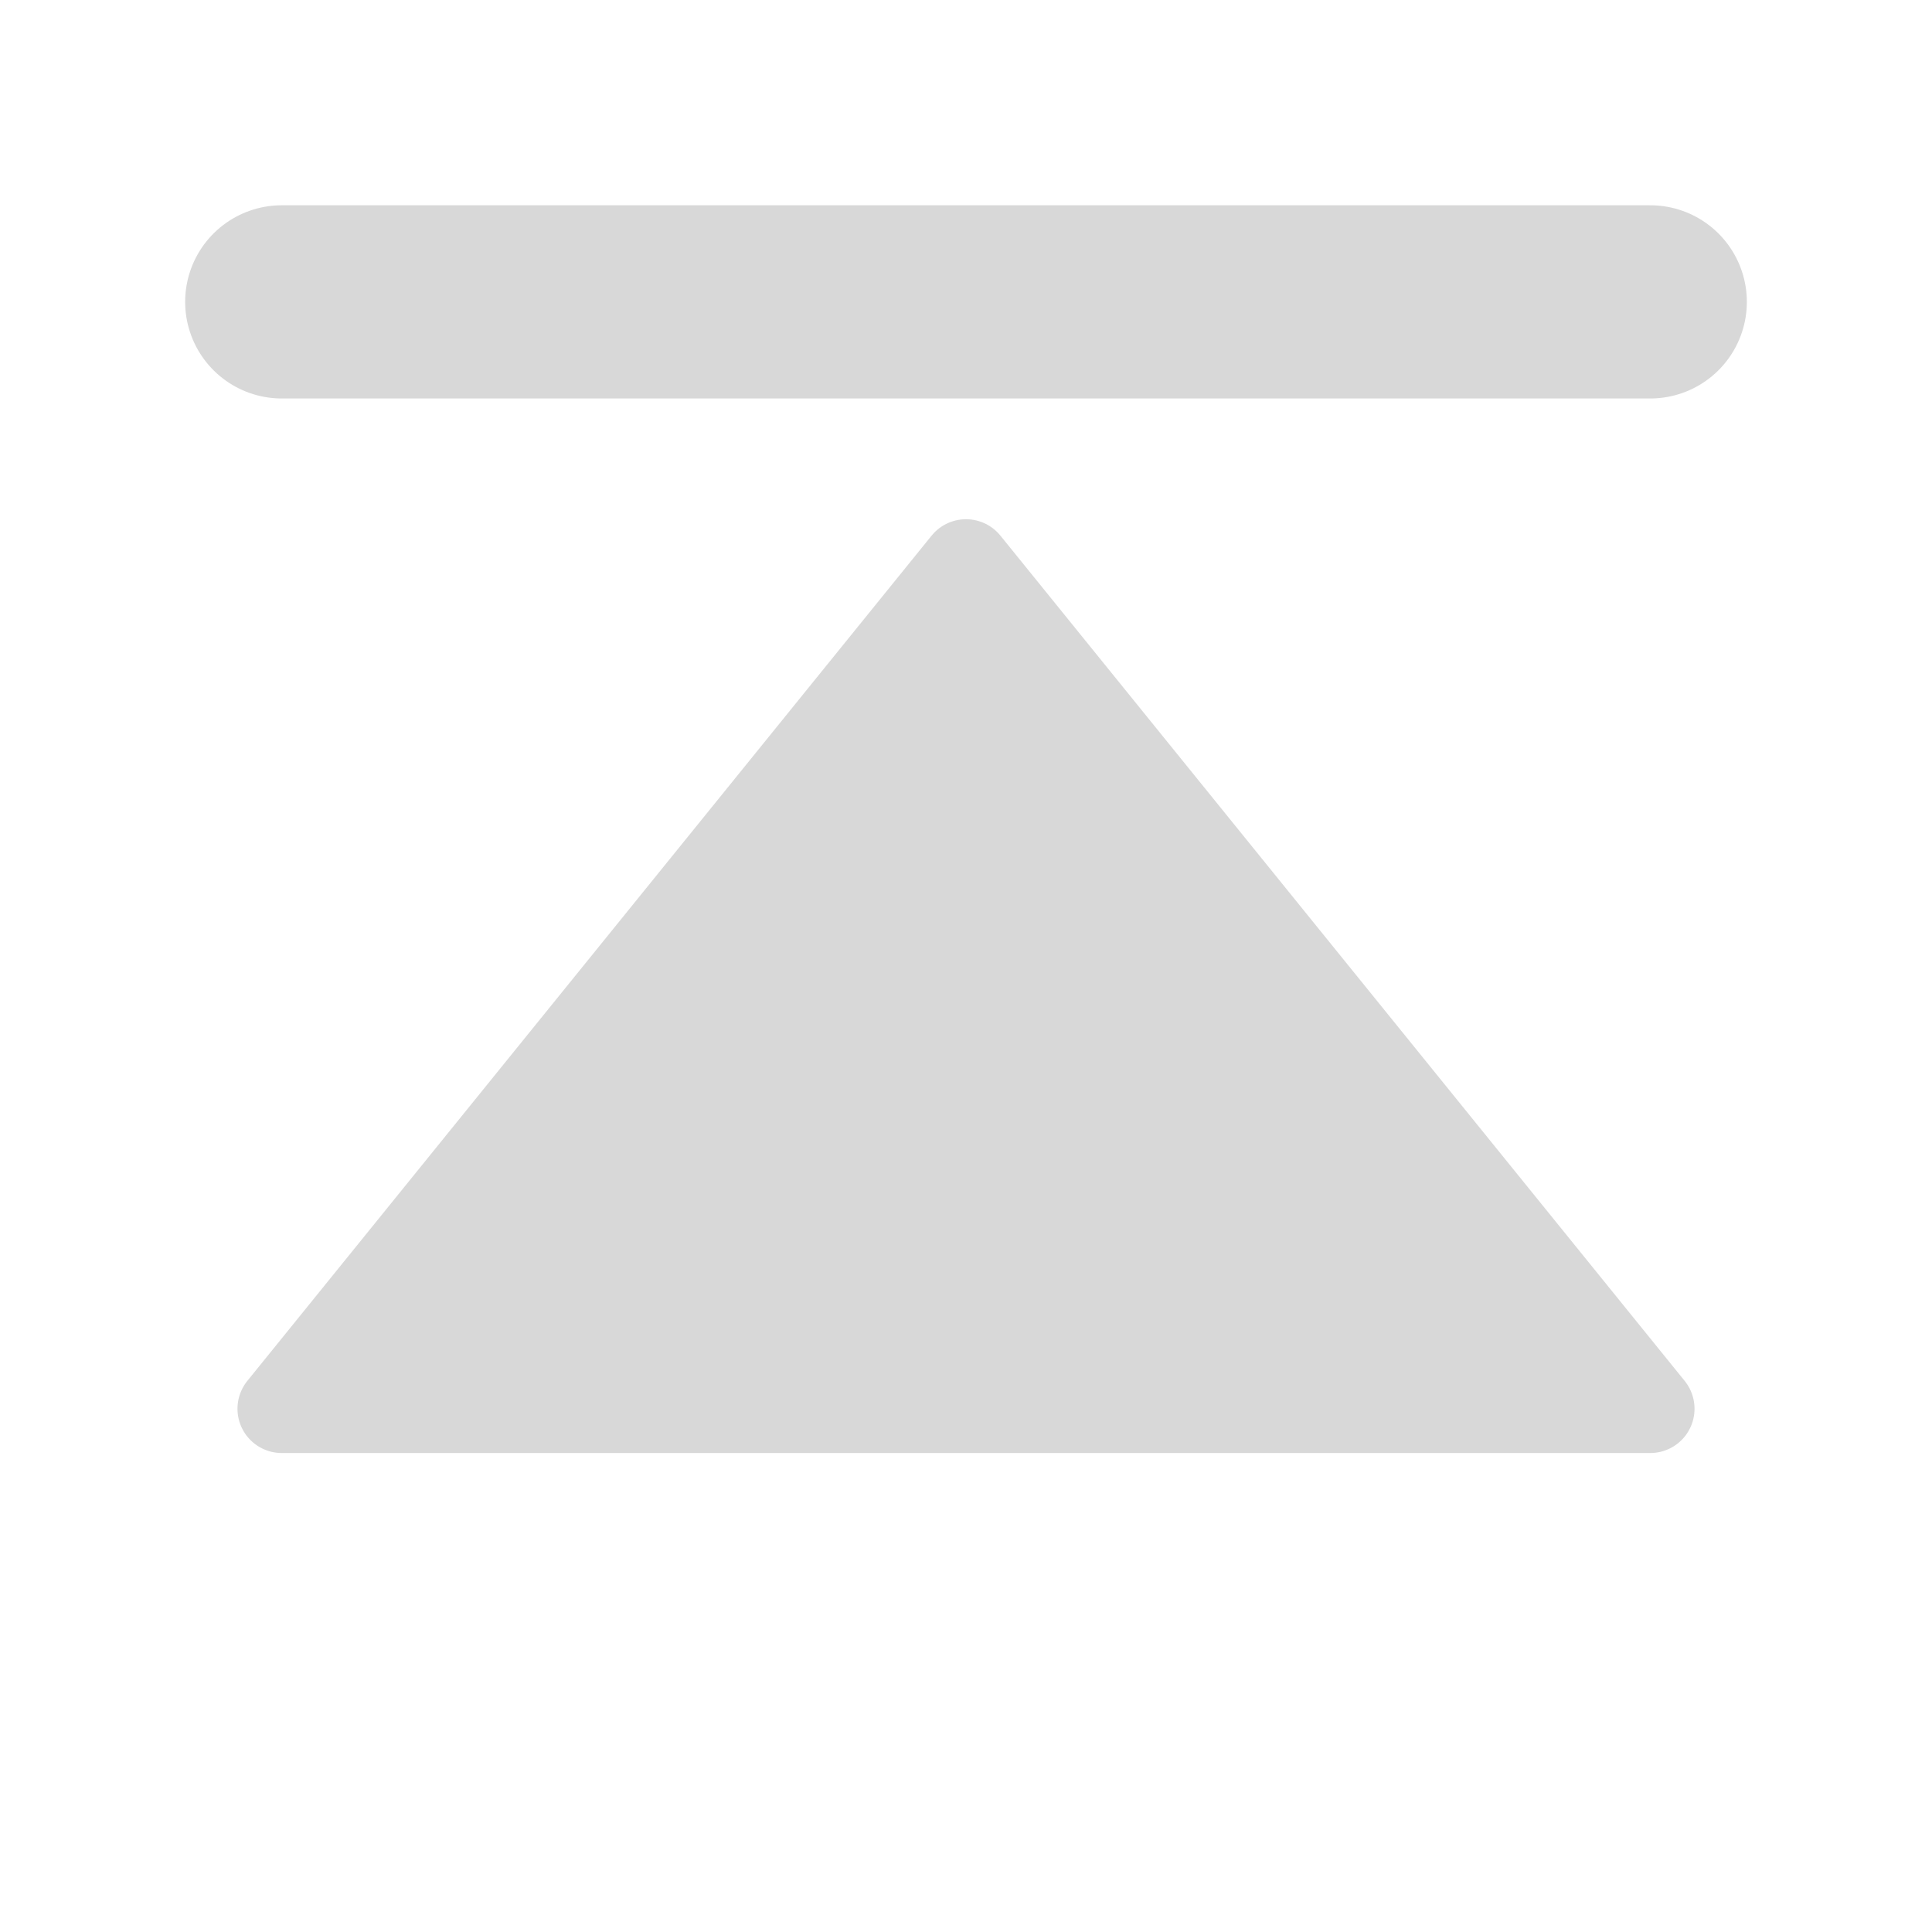
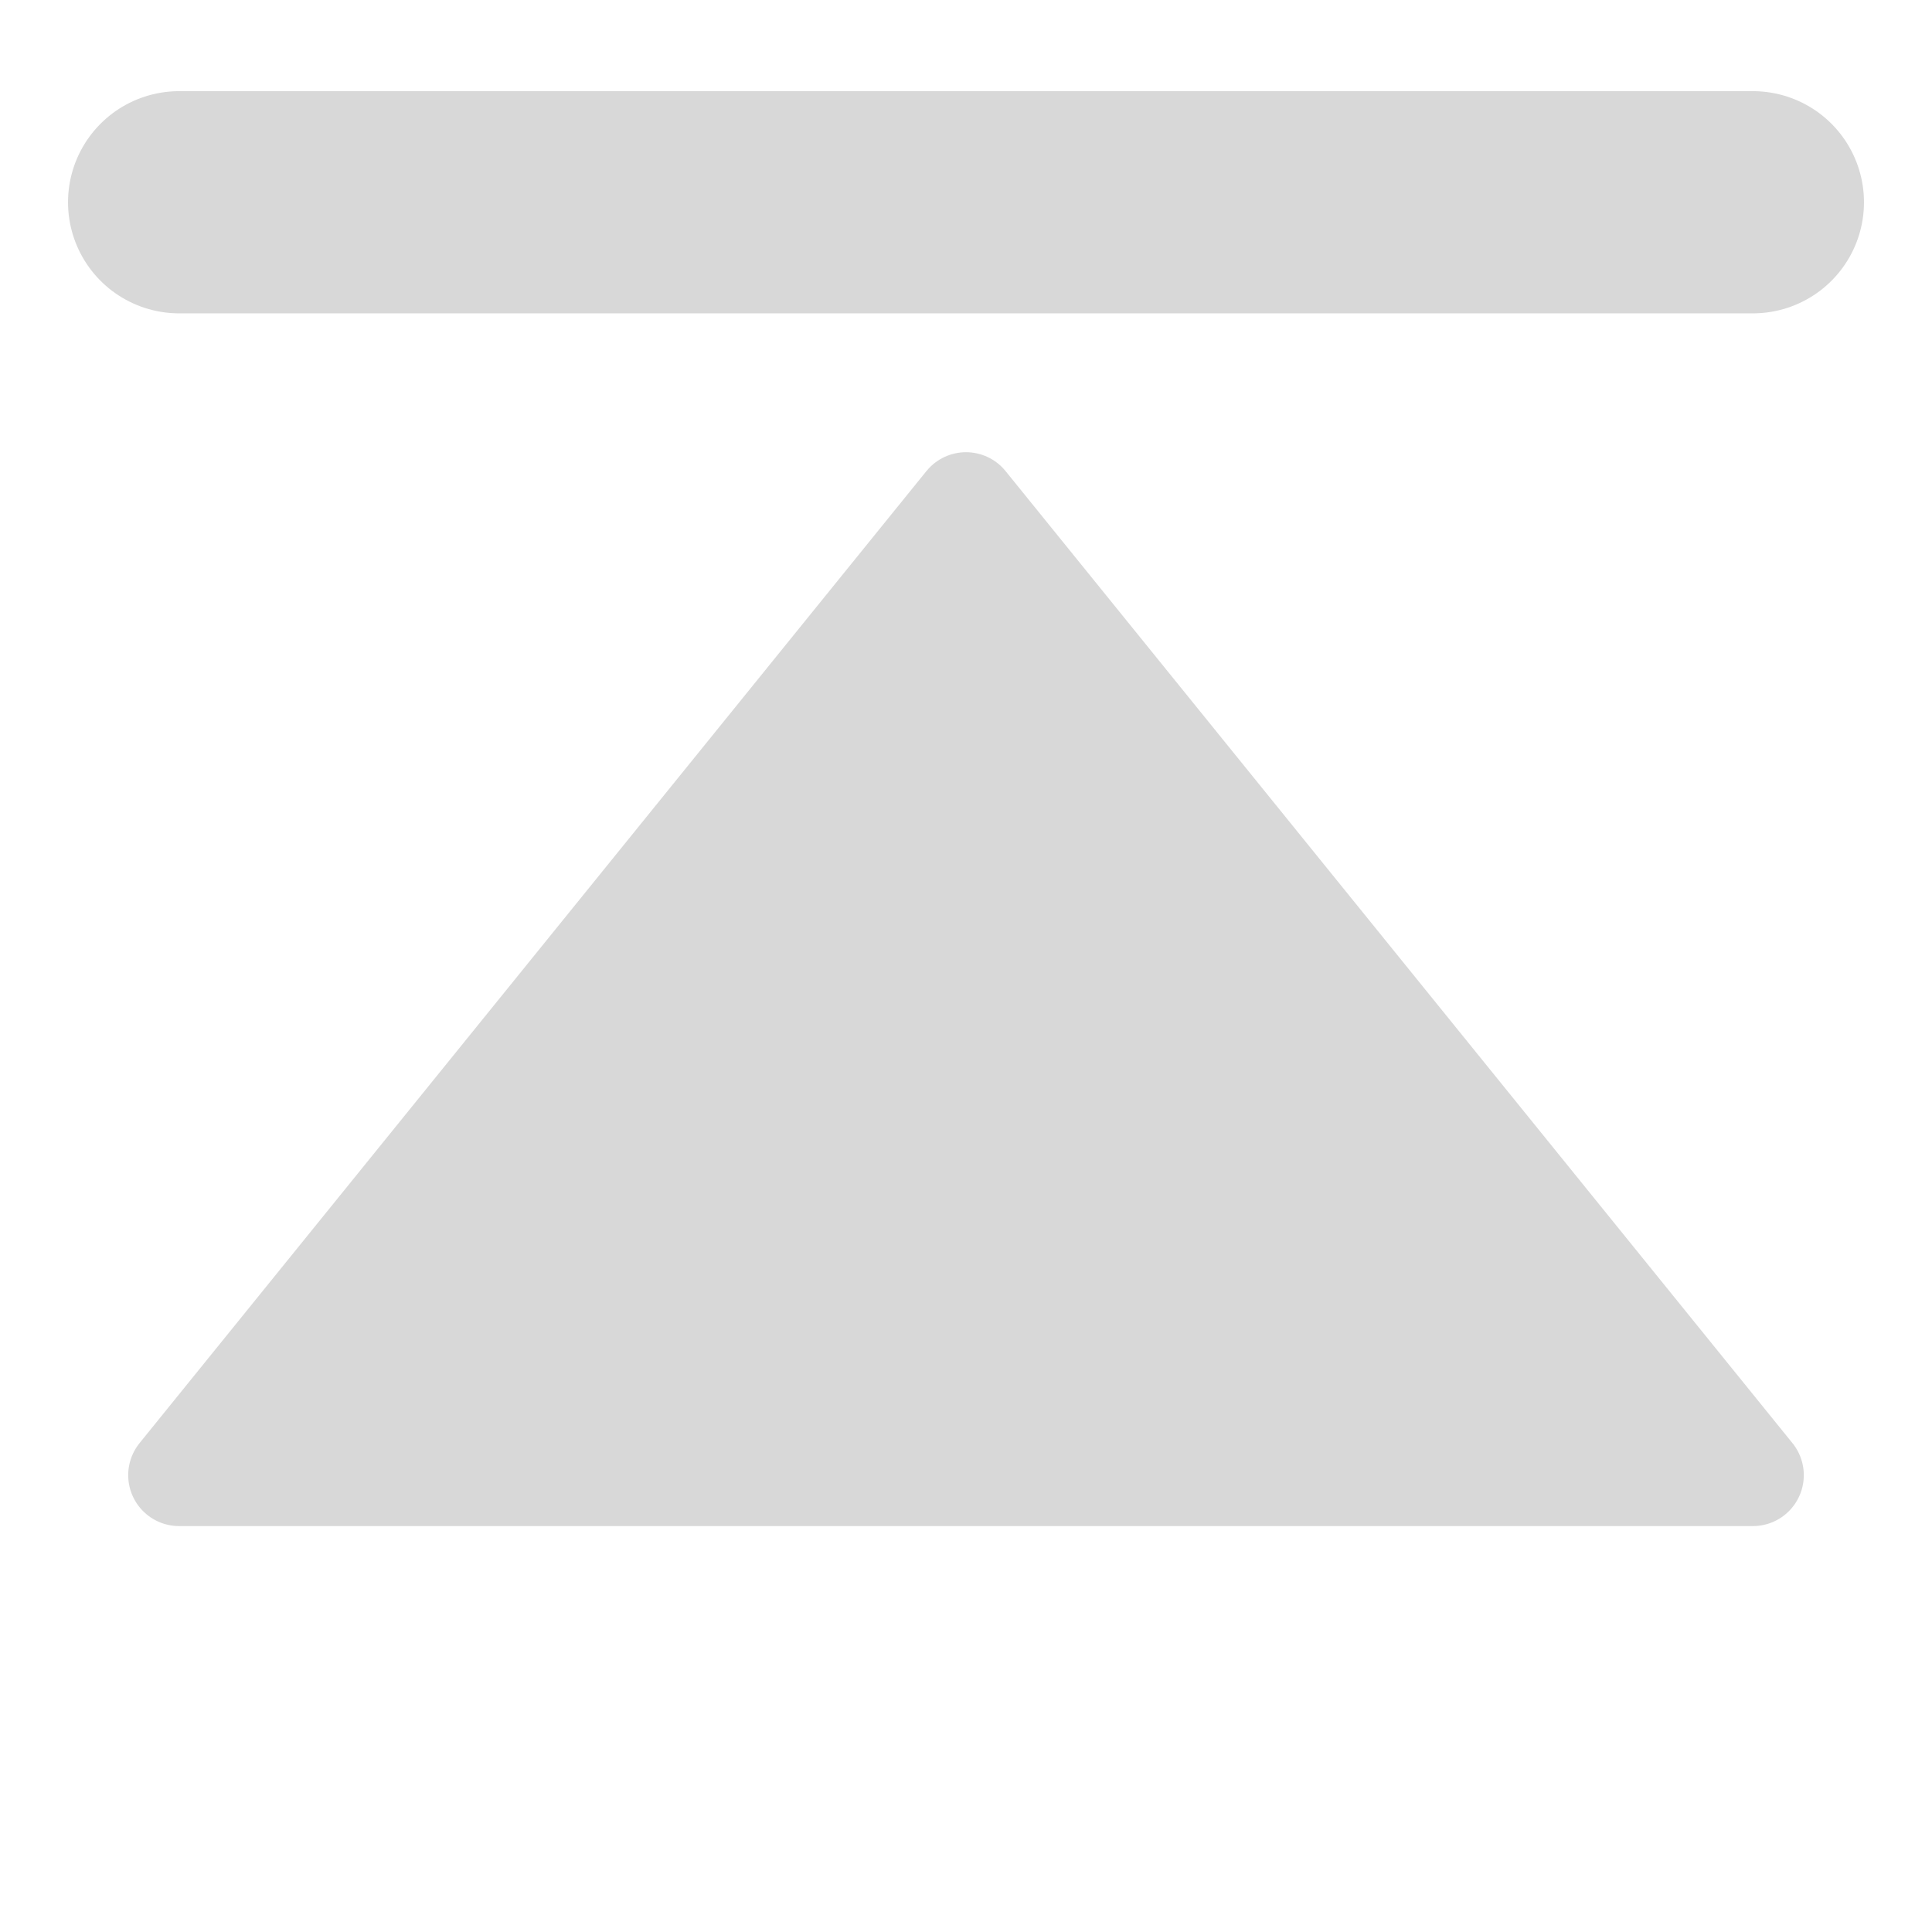
<svg xmlns="http://www.w3.org/2000/svg" width="24" height="24" viewBox="0 0 24 24">
  <g stroke-linecap="round" stroke-linejoin="round">
-     <g>
-       <path fill="#D8D8D8" stroke="#D8D8D8" stroke-width="1.1" d="M12 7 20.5 17.5H3.5z" />
-       <path fill="none" stroke="#D8D8D8" stroke-width="2.4" d="M3.5 3.75h17" />
+     <g transform="translate(12 12) scale(1.15) translate(-12 -12)">
+       <g>
+         <path fill="#D8D8D8" stroke="#D8D8D8" stroke-width="1.1" d="M12 7 20.5 17.5H3.5z" />
+         <path fill="none" stroke="#D8D8D8" stroke-width="2.4" d="M3.5 3.75h17" />
+       </g>
    </g>
  </g>
</svg>
